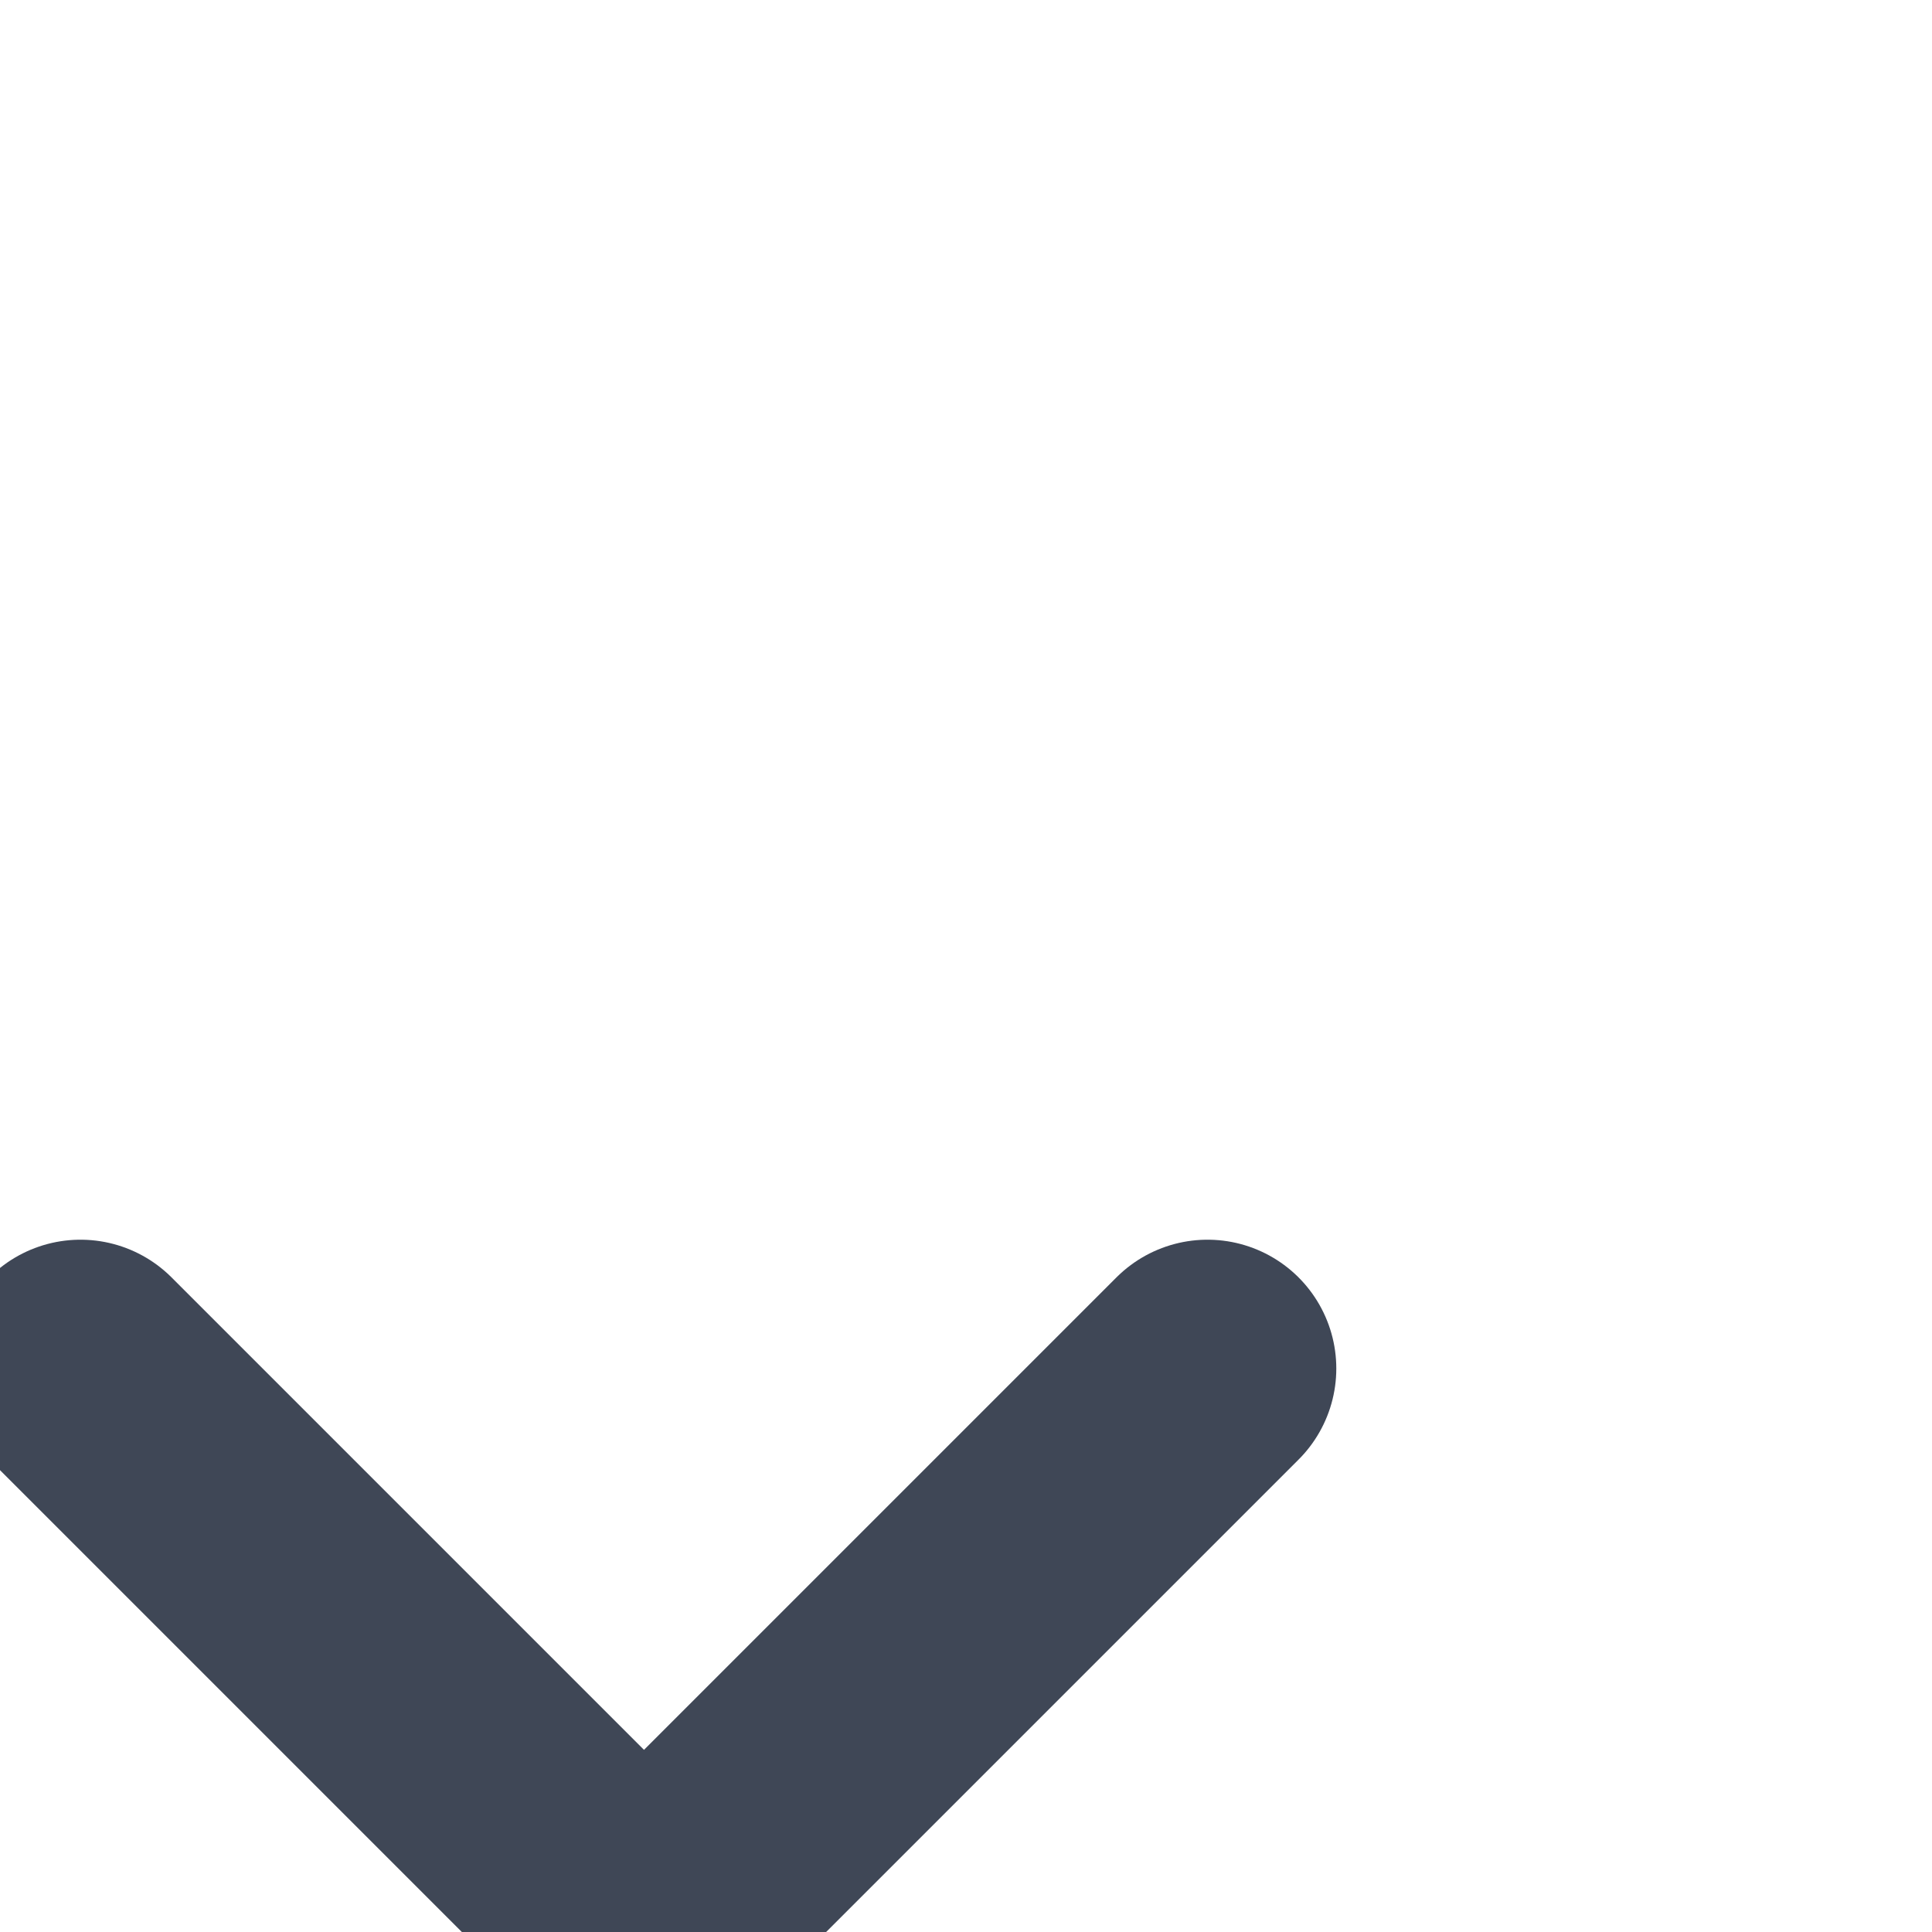
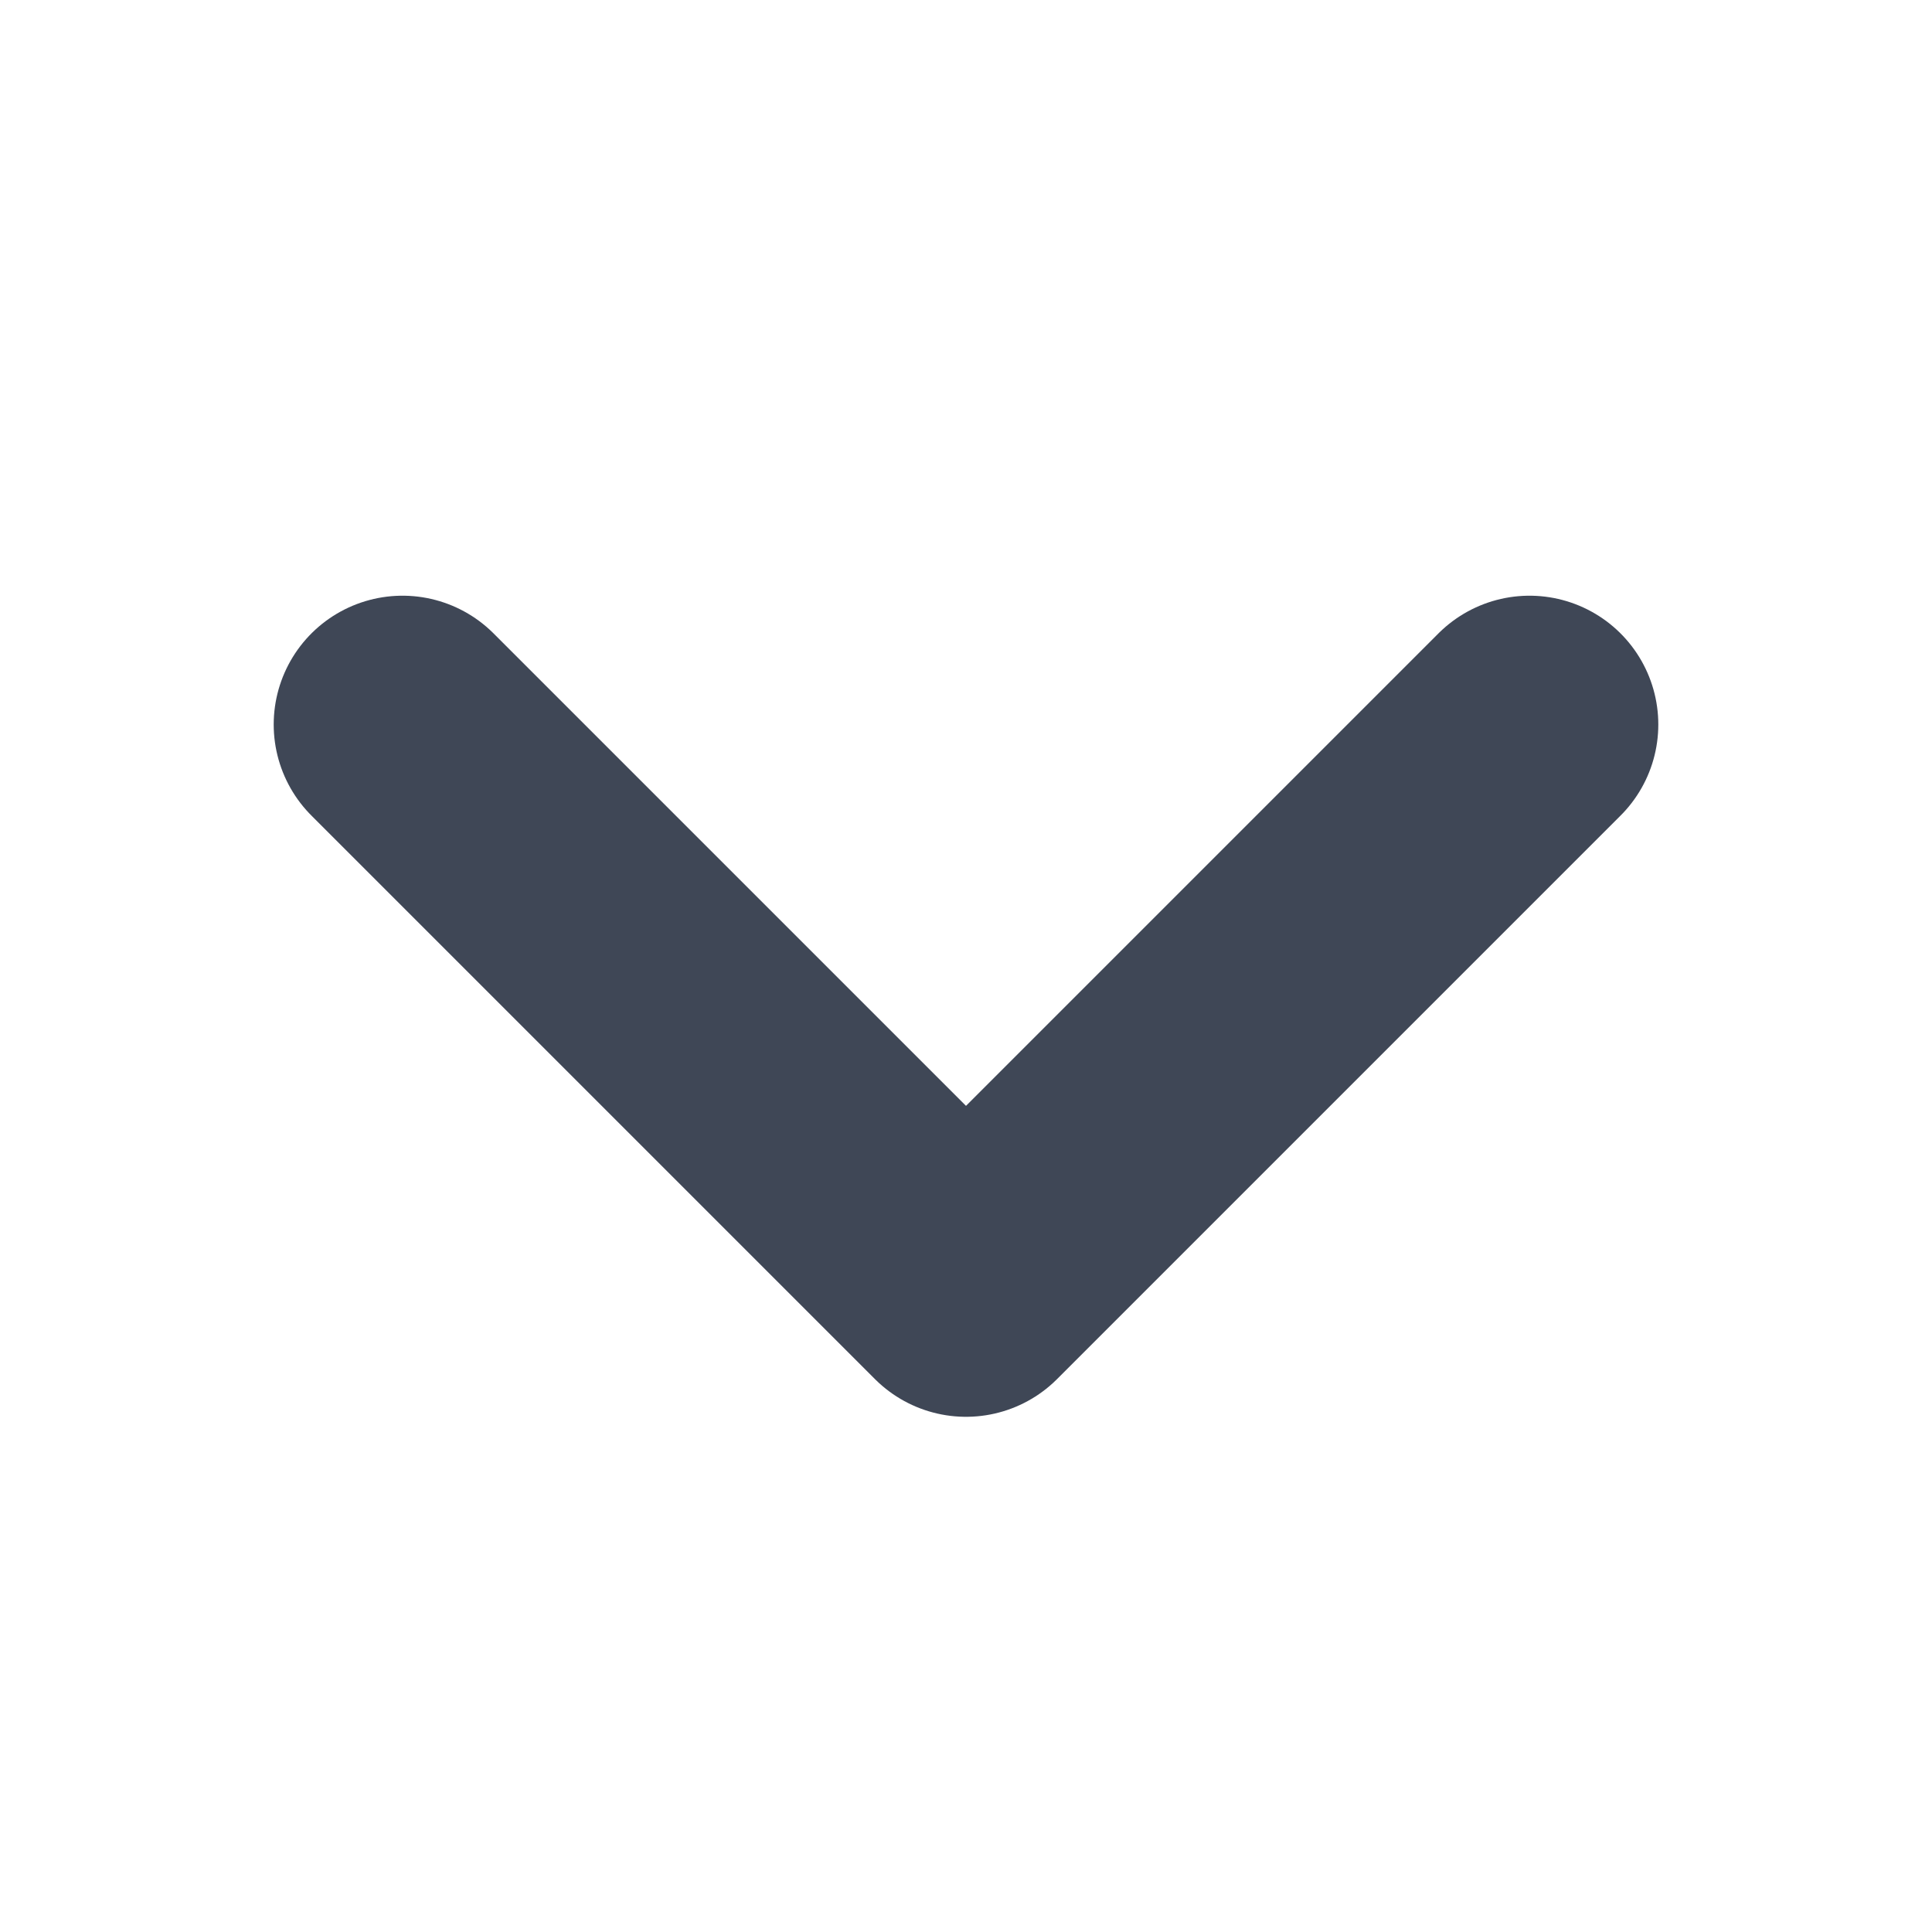
- <svg xmlns="http://www.w3.org/2000/svg" width="12" height="12" viewBox="2 -4 12 12">
+ <svg xmlns="http://www.w3.org/2000/svg" width="12" height="12" viewBox="0 0 12 12">
  <path d="M2.5 4.5 L6 8 L9.5 4.5" fill="none" stroke="#3f4756" stroke-width="1.6" stroke-linecap="round" stroke-linejoin="round" />
</svg>
